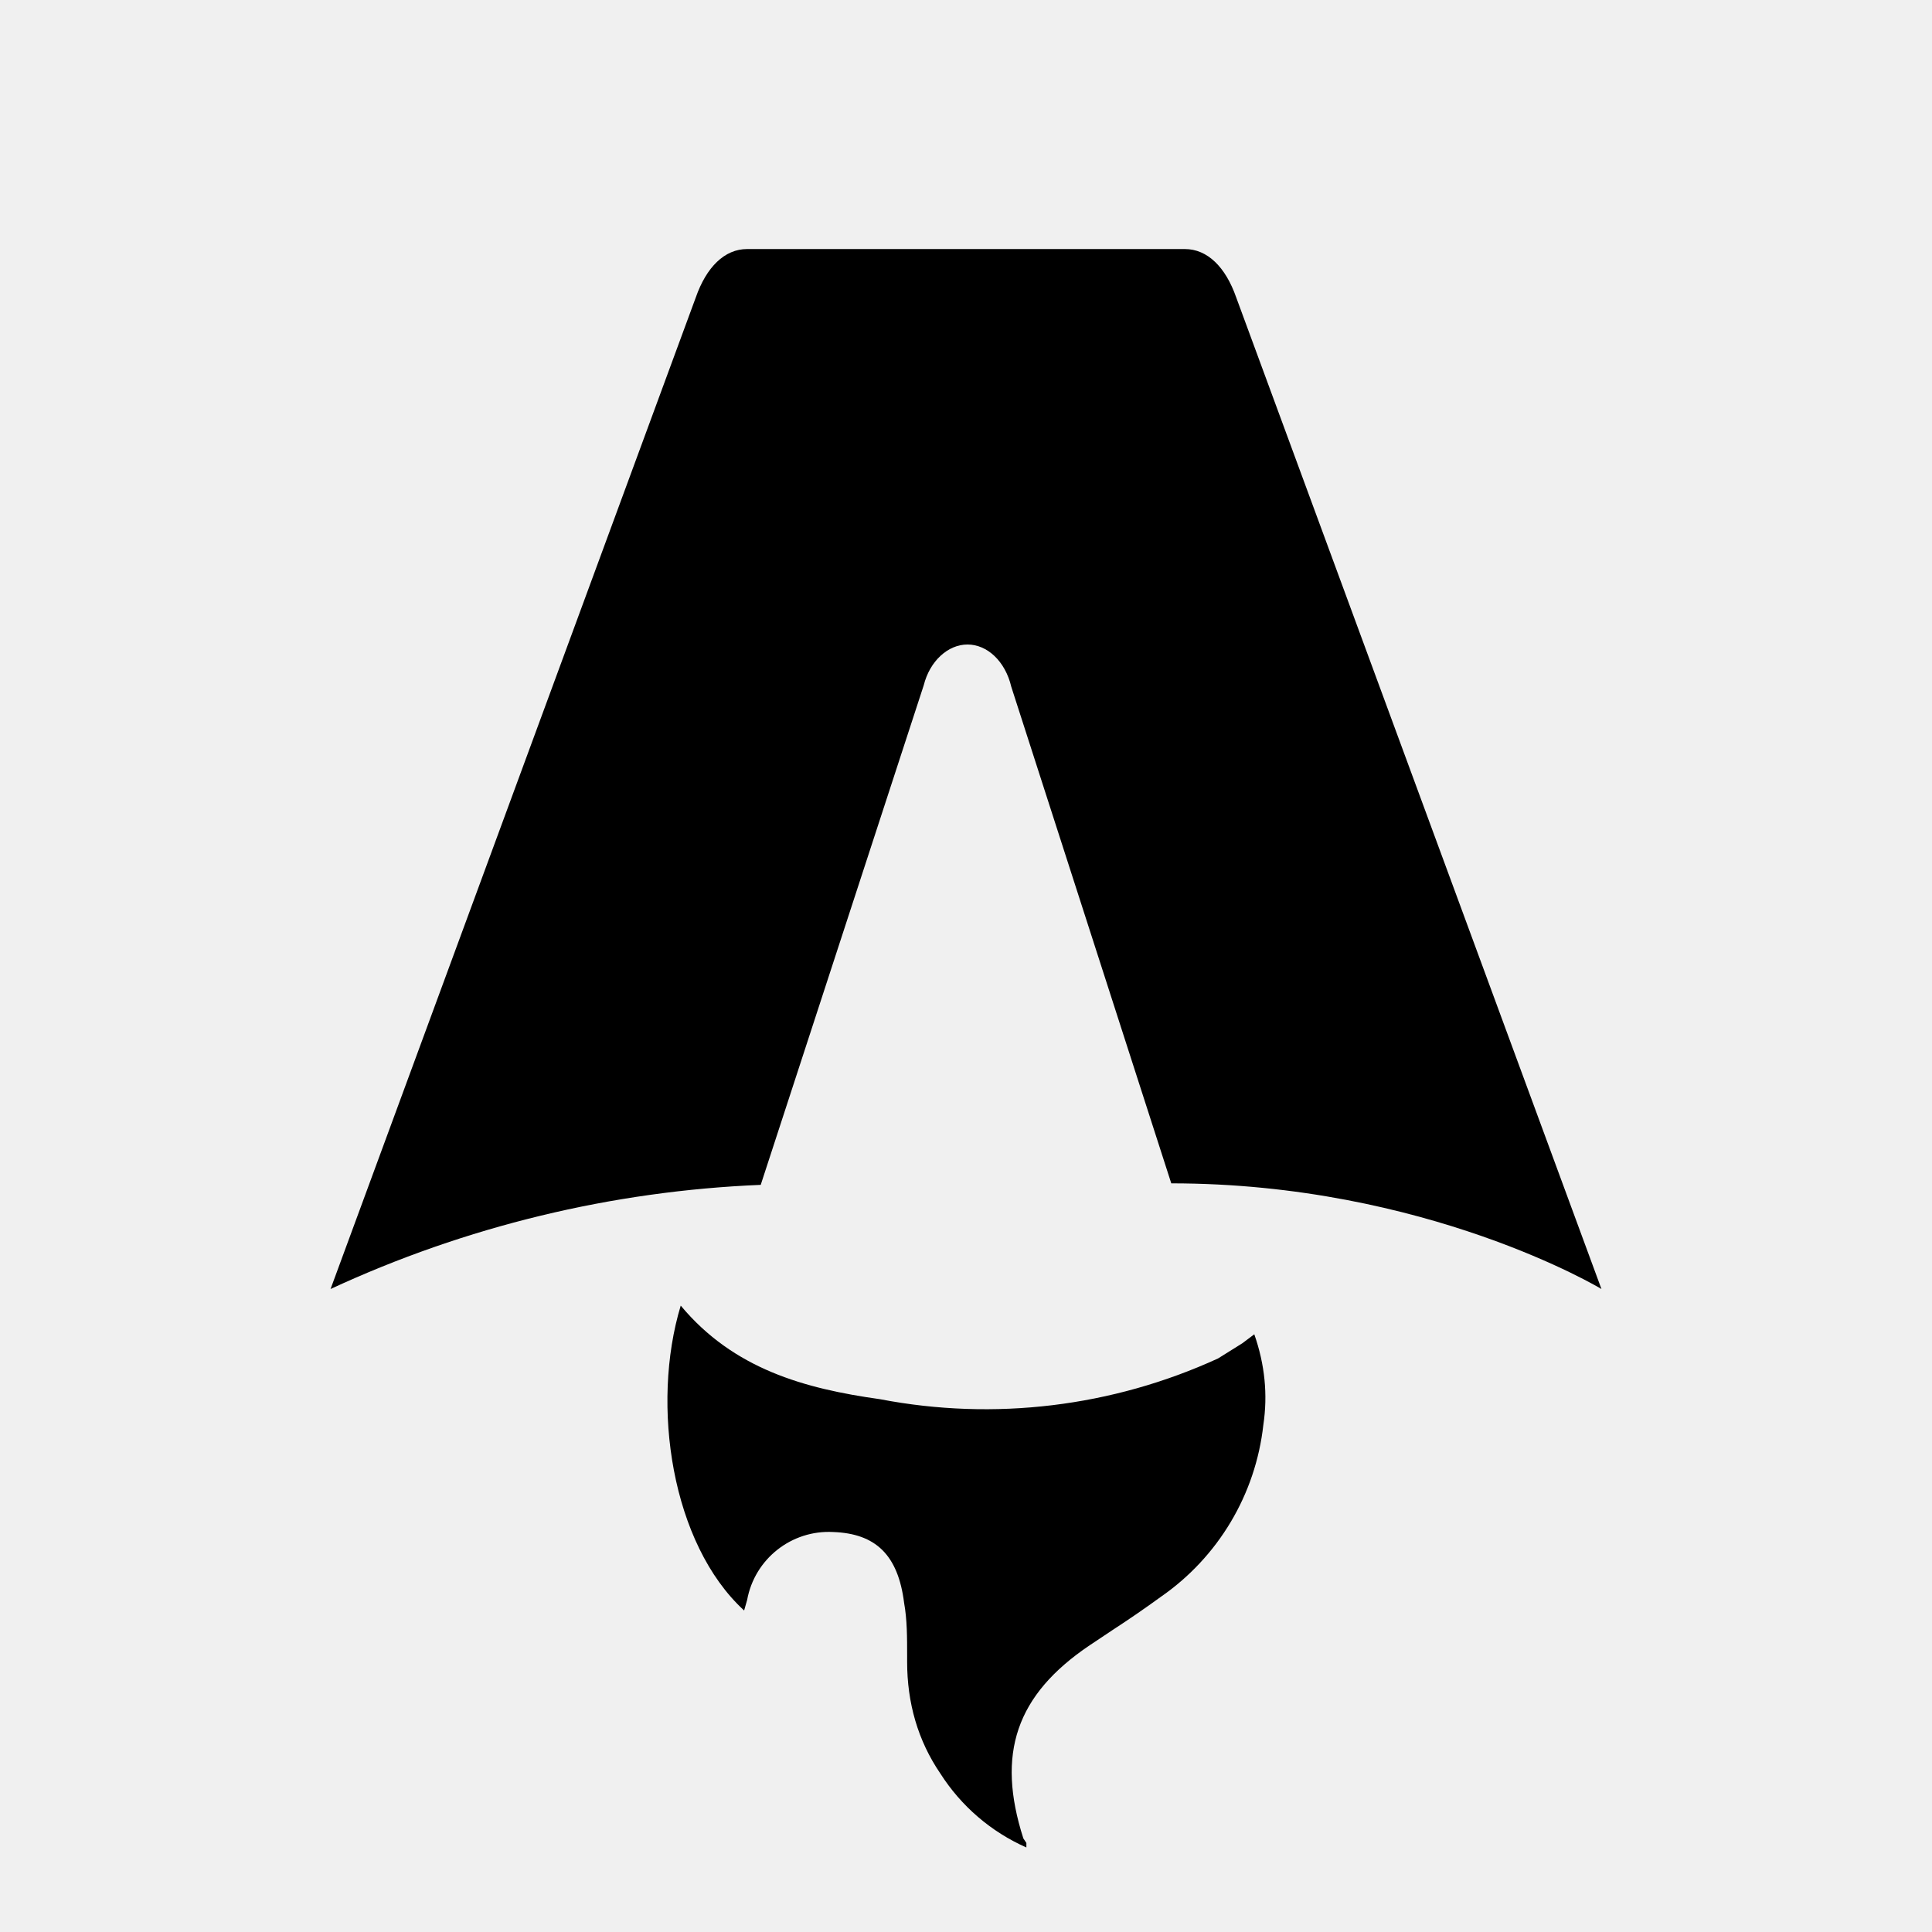
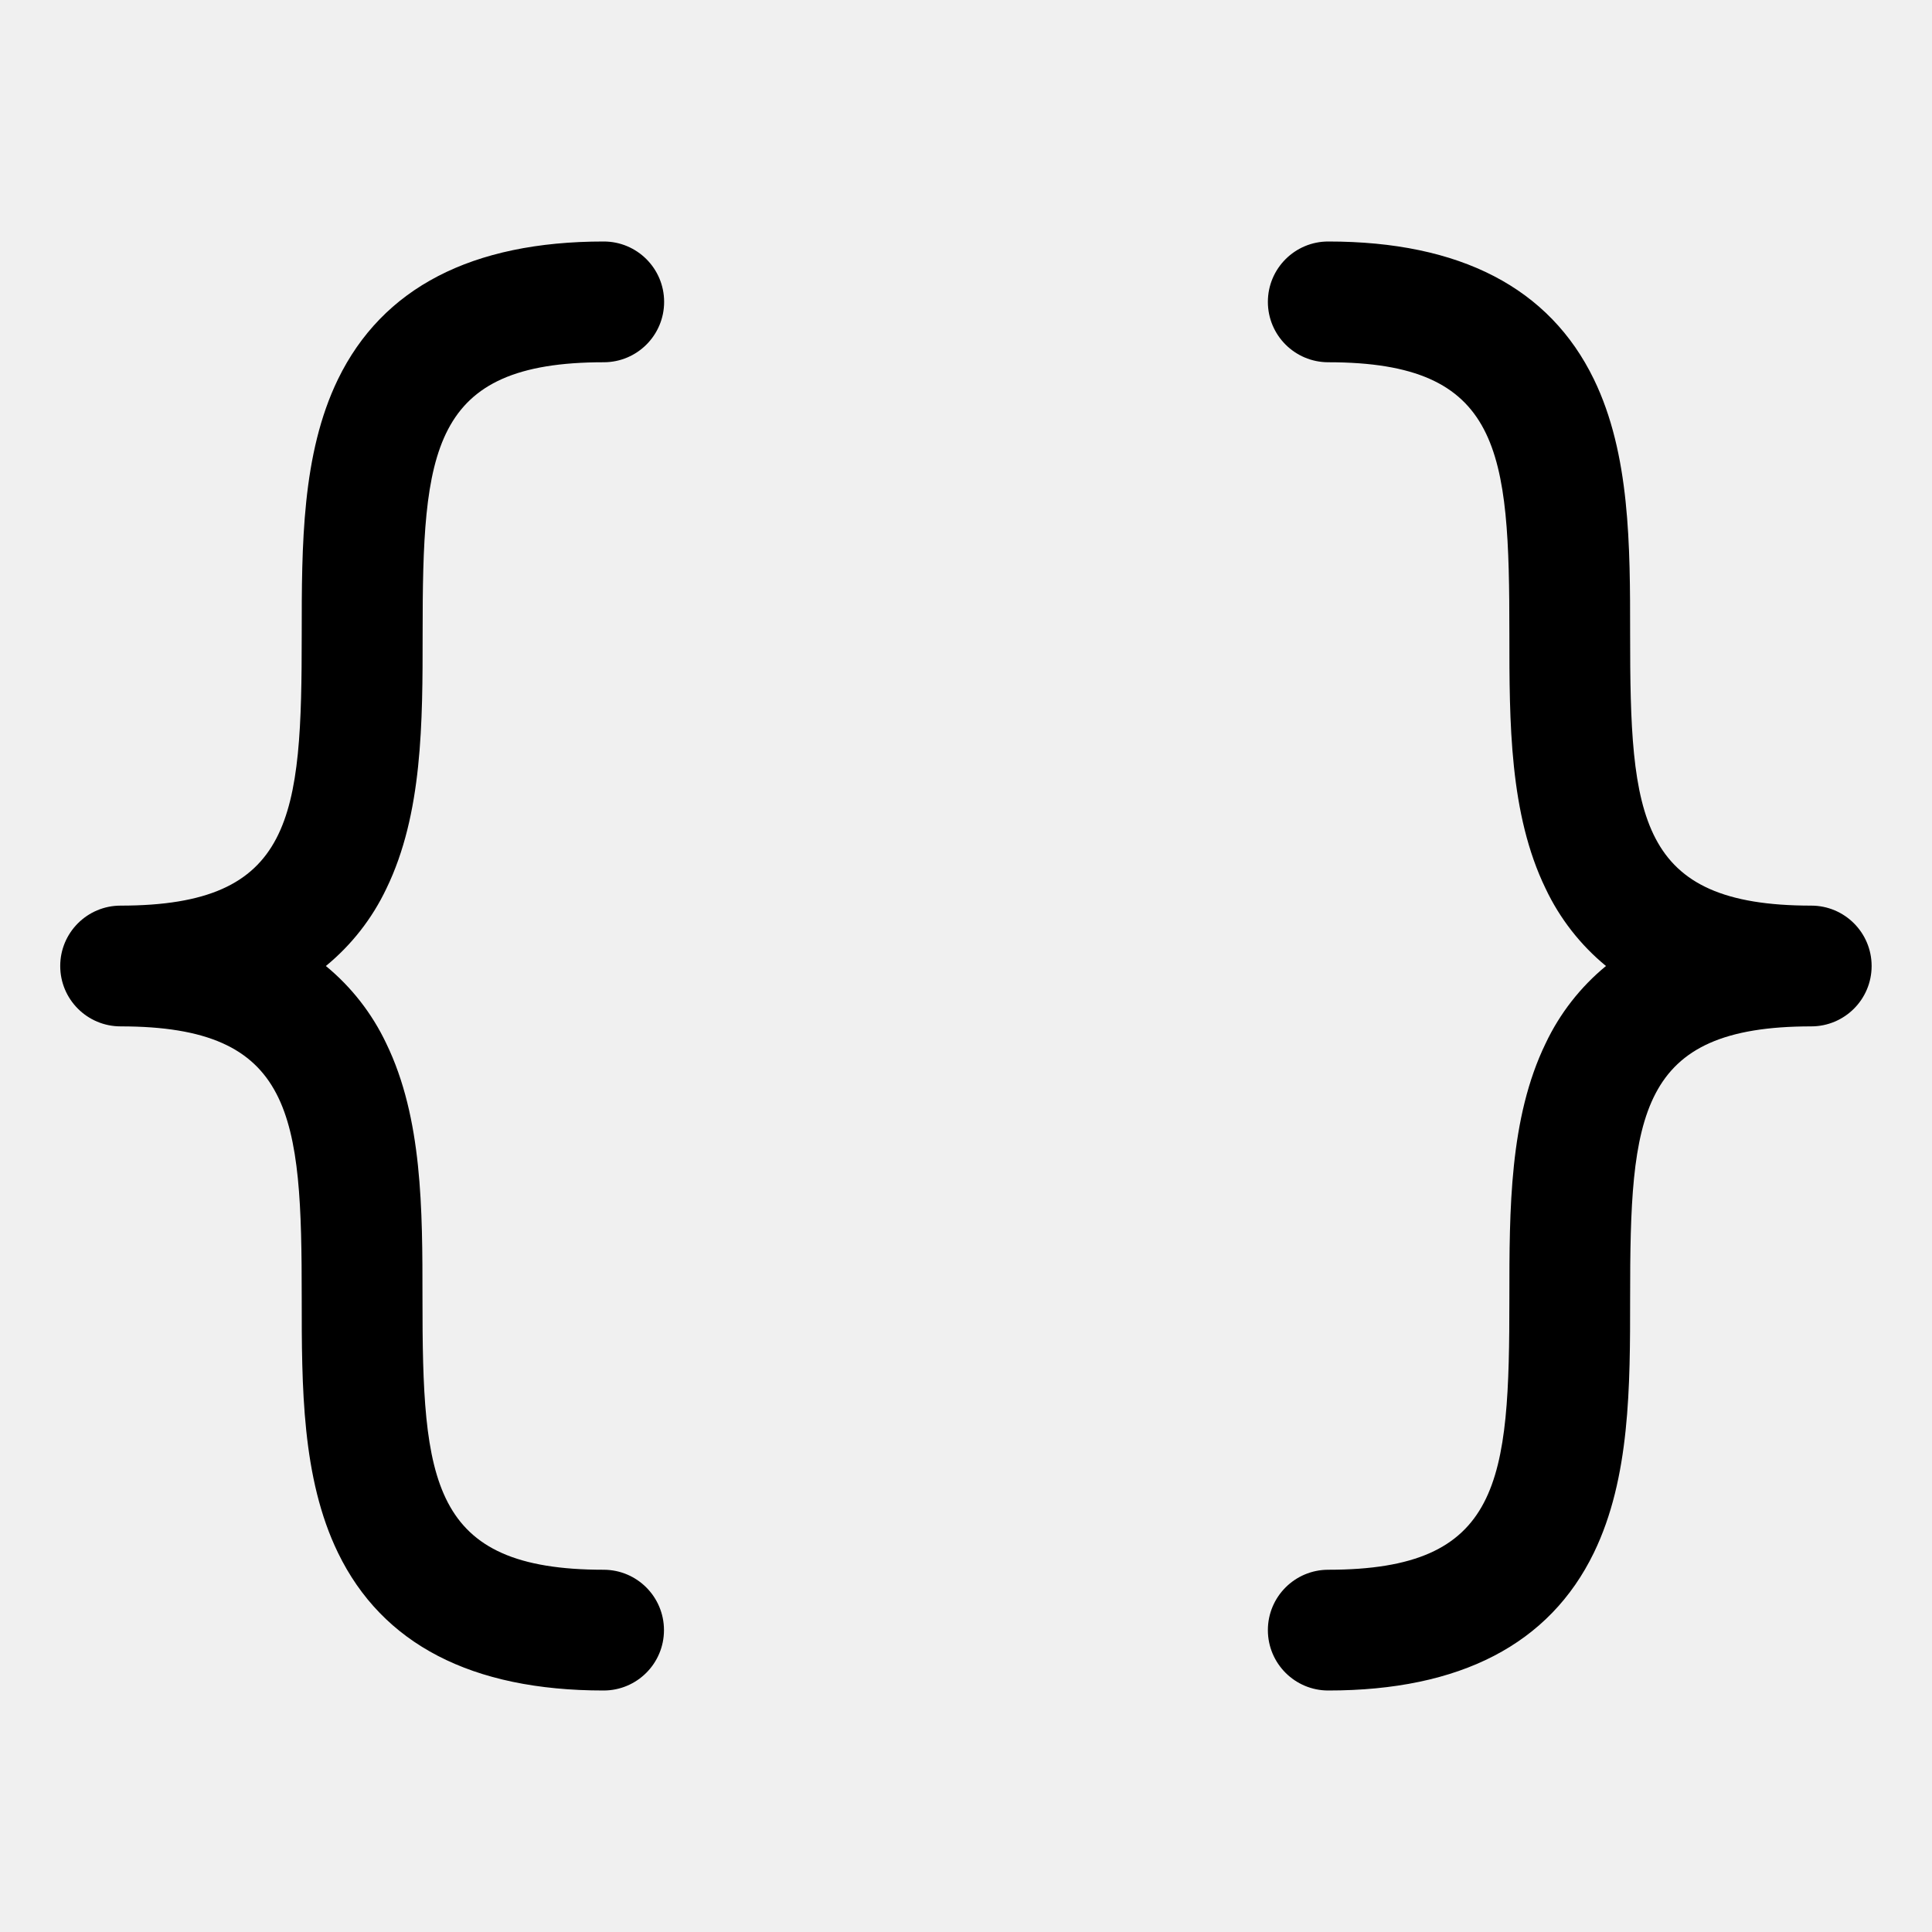
- <svg xmlns="http://www.w3.org/2000/svg" fill="none" viewBox="0 0 128 128">
-   <path d="M50.4 78.5a75.1 75.1 0 0 0-28.5 6.9l24.2-65.7c.7-2 1.9-3.2 3.4-3.2h29c1.5 0 2.7 1.2 3.4 3.2l24.2 65.7s-11.6-7-28.5-7L67 45.5c-.4-1.7-1.6-2.8-2.9-2.8-1.3 0-2.5 1.1-2.9 2.7L50.4 78.5Zm-1.1 28.2Zm-4.2-20.2c-2 6.6-.6 15.8 4.2 20.2a17.5 17.5 0 0 1 .2-.7 5.5 5.5 0 0 1 5.7-4.5c2.8.1 4.3 1.5 4.7 4.7.2 1.1.2 2.3.2 3.5v.4c0 2.7.7 5.2 2.2 7.4a13 13 0 0 0 5.7 4.9v-.3l-.2-.3c-1.8-5.6-.5-9.5 4.4-12.8l1.5-1a73 73 0 0 0 3.2-2.2 16 16 0 0 0 6.8-11.4c.3-2 .1-4-.6-6l-.8.6-1.6 1a37 37 0 0 1-22.4 2.7c-5-.7-9.7-2-13.2-6.2Z" />
-   <style>
-         path { fill: #000; }
-         @media (prefers-color-scheme: dark) {
-             path { fill: #FFF; }
-         }
-     </style>
+ <svg xmlns="http://www.w3.org/2000/svg" width="32" height="32" fill="#000000" viewBox="0 0 256 256">
+   <path d="M43.18,128a29.78,29.78,0,0,1,8,10.26c4.8,9.9,4.8,22,4.8,33.74,0,24.31,1,36,24,36a8,8,0,0,1,0,16c-17.48,0-29.32-6.14-35.2-18.26-4.8-9.9-4.8-22-4.8-33.74,0-24.31-1-36-24-36a8,8,0,0,1,0-16c23,0,24-11.69,24-36,0-11.72,0-23.84,4.8-33.74C50.68,38.14,62.52,32,80,32a8,8,0,0,1,0,16C57,48,56,59.69,56,84c0,11.72,0,23.84-4.8,33.74A29.78,29.78,0,0,1,43.18,128ZM240,120c-23,0-24-11.69-24-36,0-11.72,0-23.84-4.8-33.74C205.32,38.14,193.48,32,176,32a8,8,0,0,0,0,16c23,0,24,11.69,24,36,0,11.72,0,23.84,4.8,33.74a29.78,29.78,0,0,0,8,10.26,29.78,29.78,0,0,0-8,10.26c-4.8,9.9-4.8,22-4.8,33.74,0,24.31-1,36-24,36a8,8,0,0,0,0,16c17.48,0,29.32-6.14,35.2-18.26,4.8-9.9,4.8-22,4.8-33.74,0-24.31,1-36,24-36a8,8,0,0,0,0-16Z" />
</svg>
